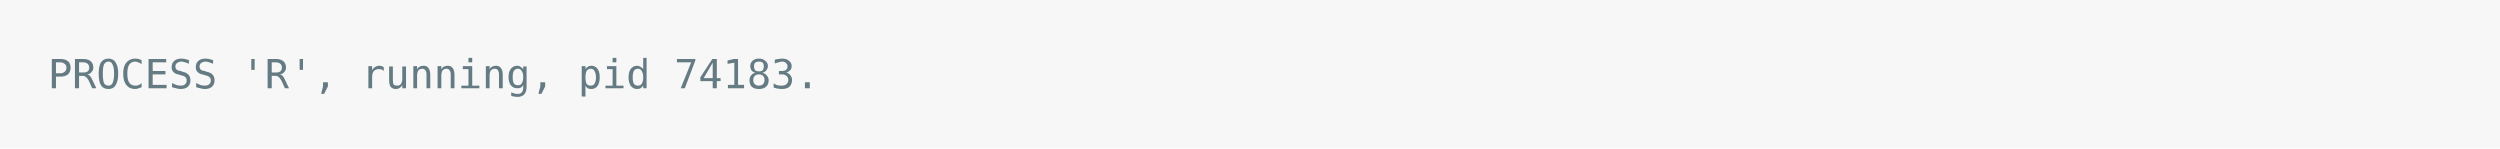
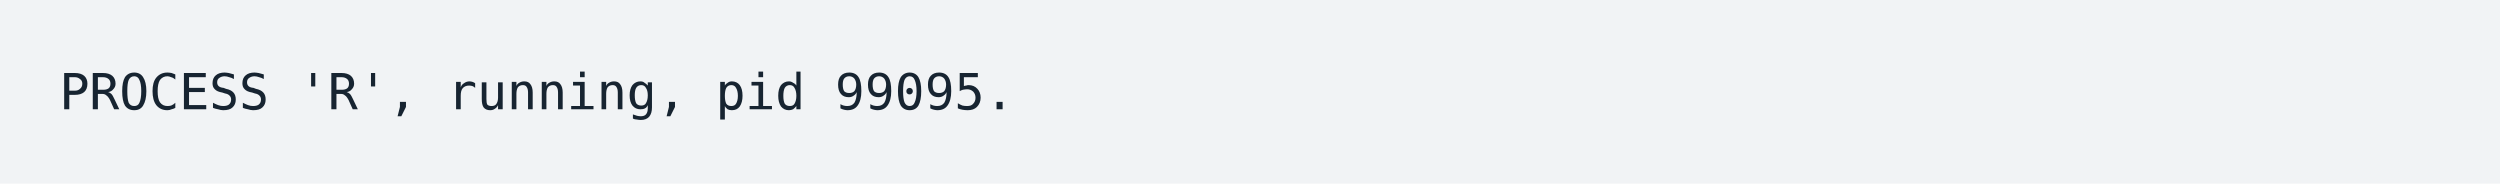
- <svg xmlns="http://www.w3.org/2000/svg" xmlns:xlink="http://www.w3.org/1999/xlink" width="1040" height="61.71">
-   <rect width="1040" height="61.71" rx="0" ry="0" class="a" />
-   <svg height="21.71" viewBox="0 0 100 2.171" width="1000" x="20" y="20">
-     <style>.a{fill:rgb(247,247,247)}.b{font-family:'Fira Code',Monaco,Consolas,Menlo,'Bitstream Vera Sans Mono','Powerline Symbols',monospace}.c{fill:transparent}.d{fill:rgb(101,123,131);white-space:pre}</style>
+ <svg xmlns="http://www.w3.org/2000/svg" xmlns:xlink="http://www.w3.org/1999/xlink" width="840" height="61.71">
+   <rect width="840" height="61.71" rx="0" ry="0" class="a" />
+   <svg height="21.71" viewBox="0 0 80 2.171" width="800" x="20" y="20">
+     <style>.a{fill:rgb(241,243,245)}.b{font-family:'Fira Code',Monaco,Consolas,Menlo,'Bitstream Vera Sans Mono','Powerline Symbols',monospace}.c{fill:transparent}.d{fill:rgb(23,36,49);white-space:pre}</style>
    <g font-family="'Fira Code',Monaco,Consolas,Menlo,'Bitstream Vera Sans Mono','Powerline Symbols',monospace" font-size="1.67" class="b">
      <defs>
        <symbol id="a">
-           <rect height="2" width="100" x="0" y="0" class="c" />
+           <rect height="1" width="80" x="0" y="0" class="c" />
        </symbol>
      </defs>
-       <rect height="2.171" width="100" class="a" />
-       <svg x="0" y="0" width="100">
+       <rect height="2.171" width="80" class="a" />
+       <svg x="0" y="0" width="80">
        <svg x="0">
          <use xlink:href="#a" />
-           <text x="0" y="1.67" class="d">PROCESS</text>
-           <text x="8.016" y="1.67" class="d">'R',</text>
-           <text x="13.026" y="1.67" class="d">running,</text>
-           <text x="22.044" y="1.67" class="d">pid</text>
-           <text x="26.052" y="1.67" class="d">74183.</text>
+           <text font-size="1.67" x="0" y="1.67" class="d">PROCESS</text>
+           <text font-size="1.67" x="8.016" y="1.67" class="d">'R',</text>
+           <text font-size="1.67" x="13.026" y="1.67" class="d">running,</text>
+           <text font-size="1.67" x="22.044" y="1.67" class="d">pid</text>
+           <text font-size="1.67" x="26.052" y="1.67" class="d">99095.</text>
        </svg>
      </svg>
    </g>
  </svg>
</svg>
